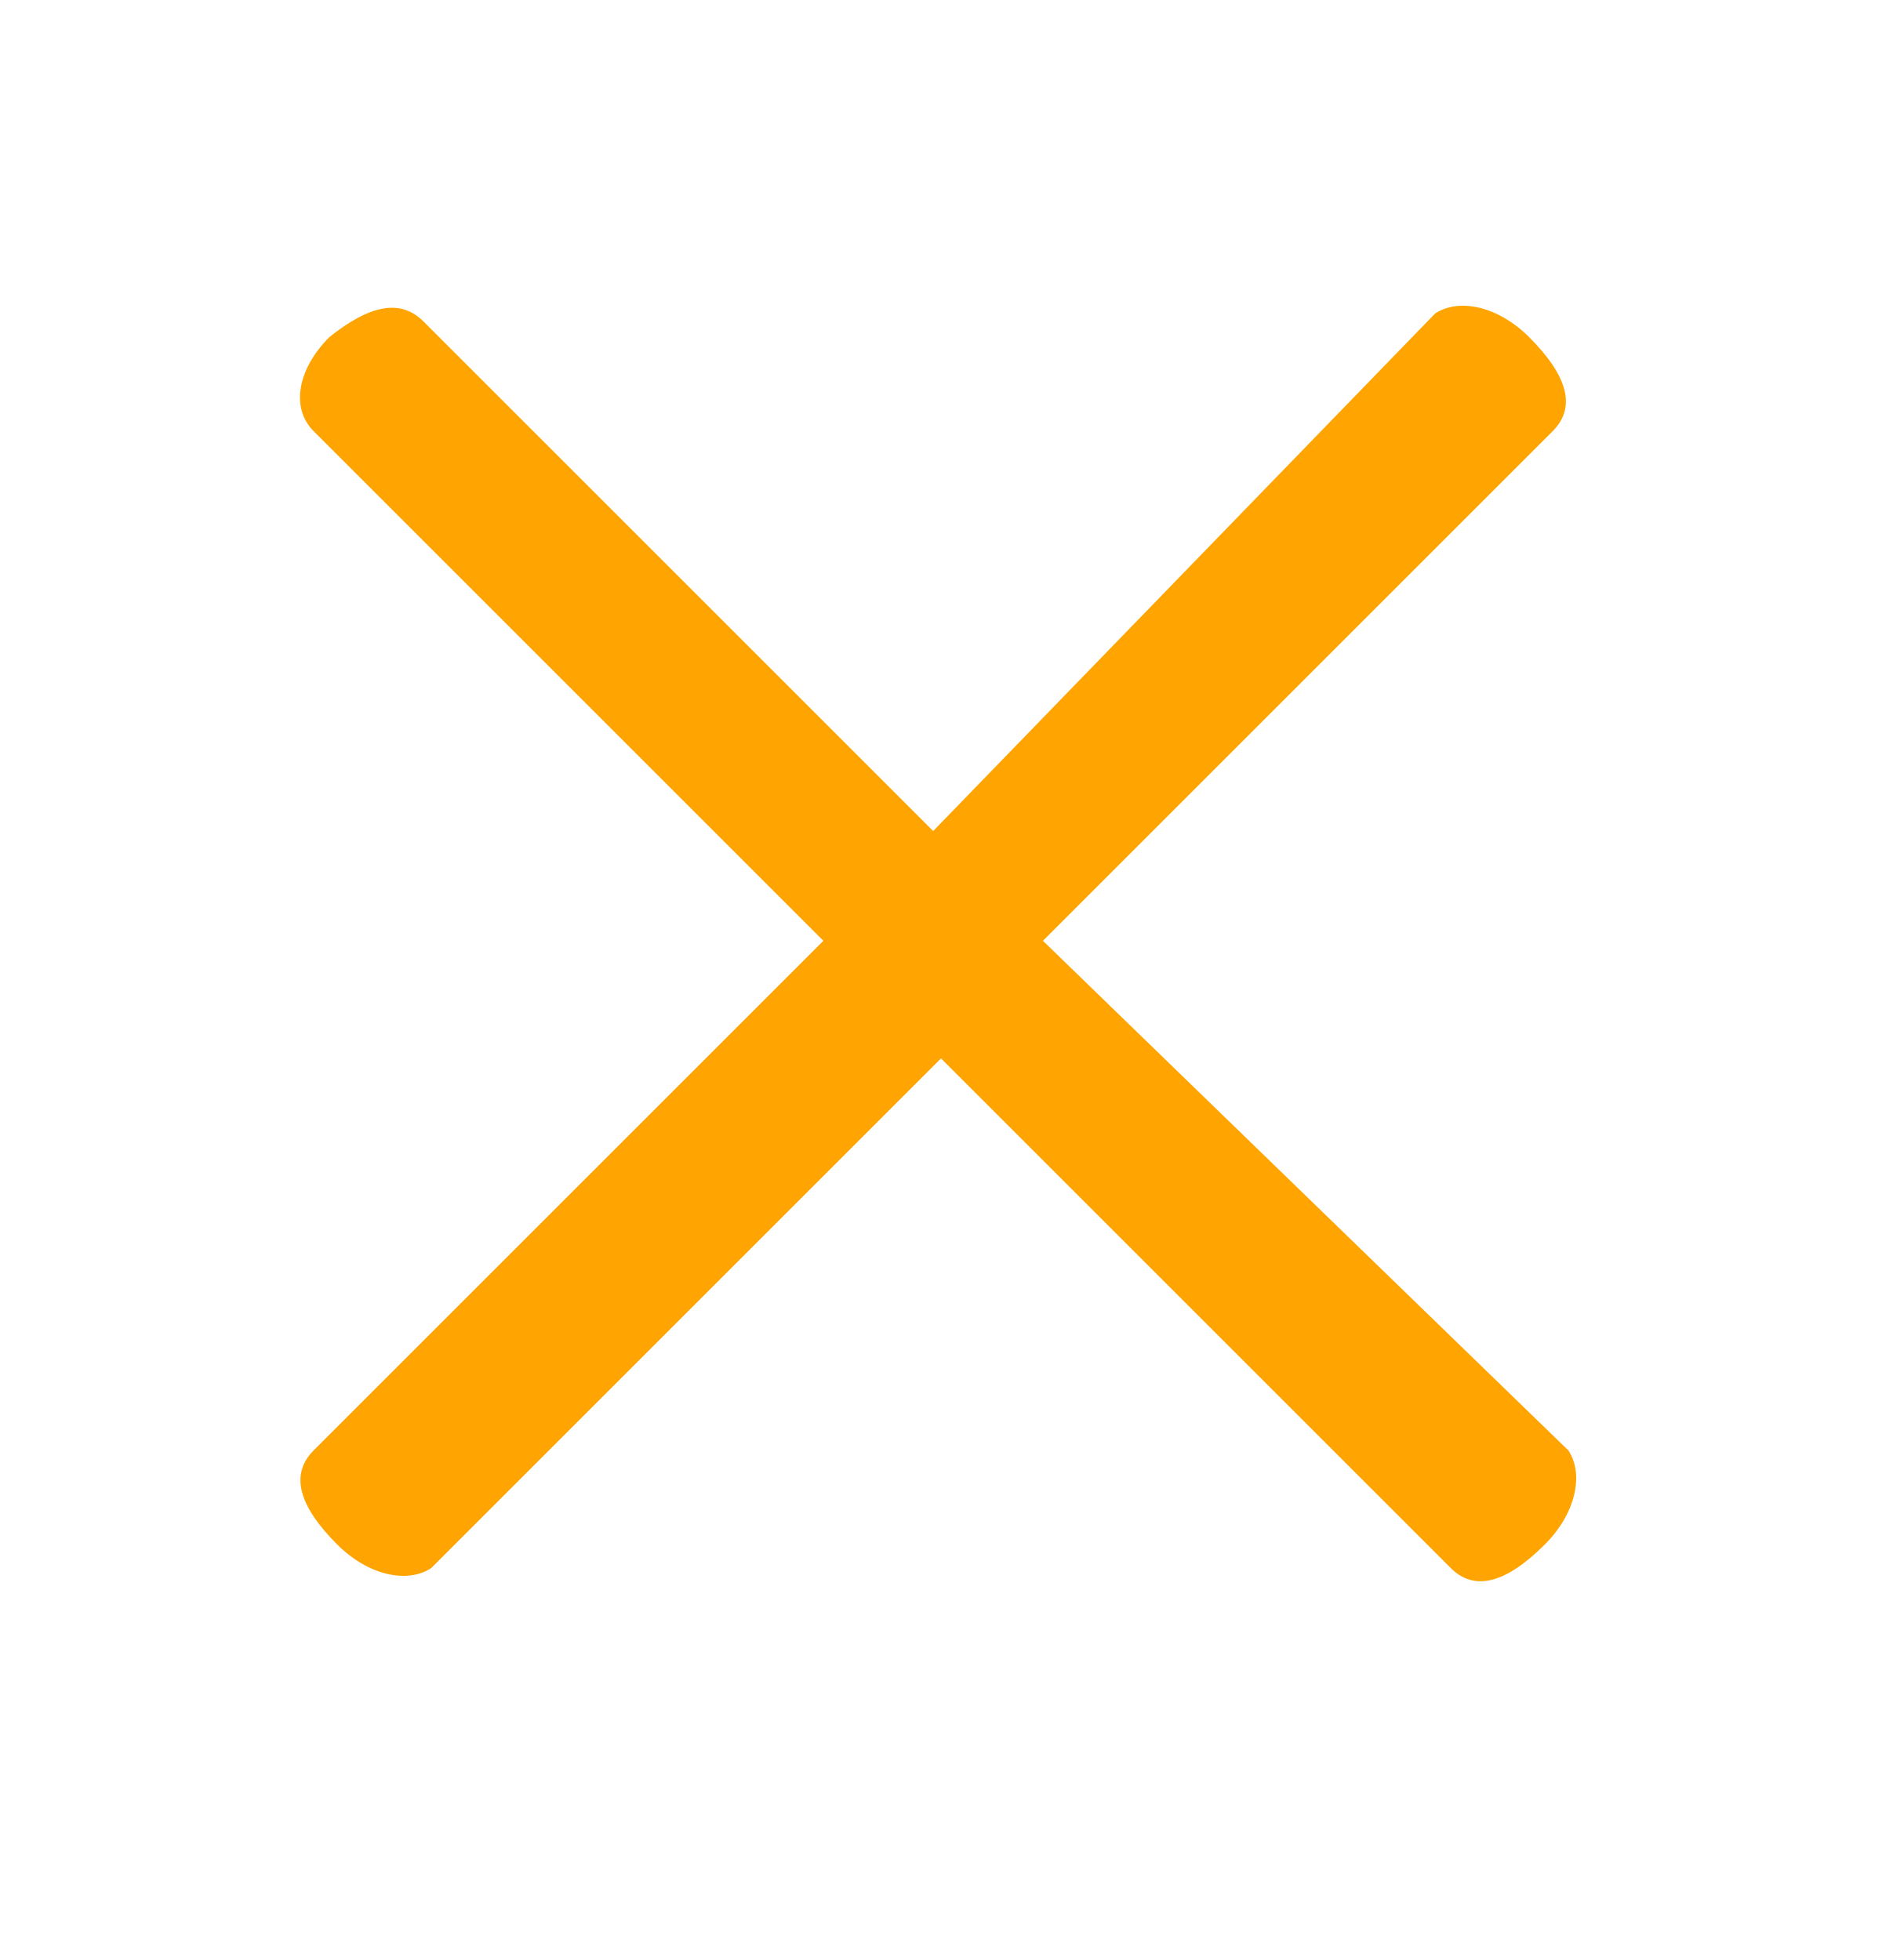
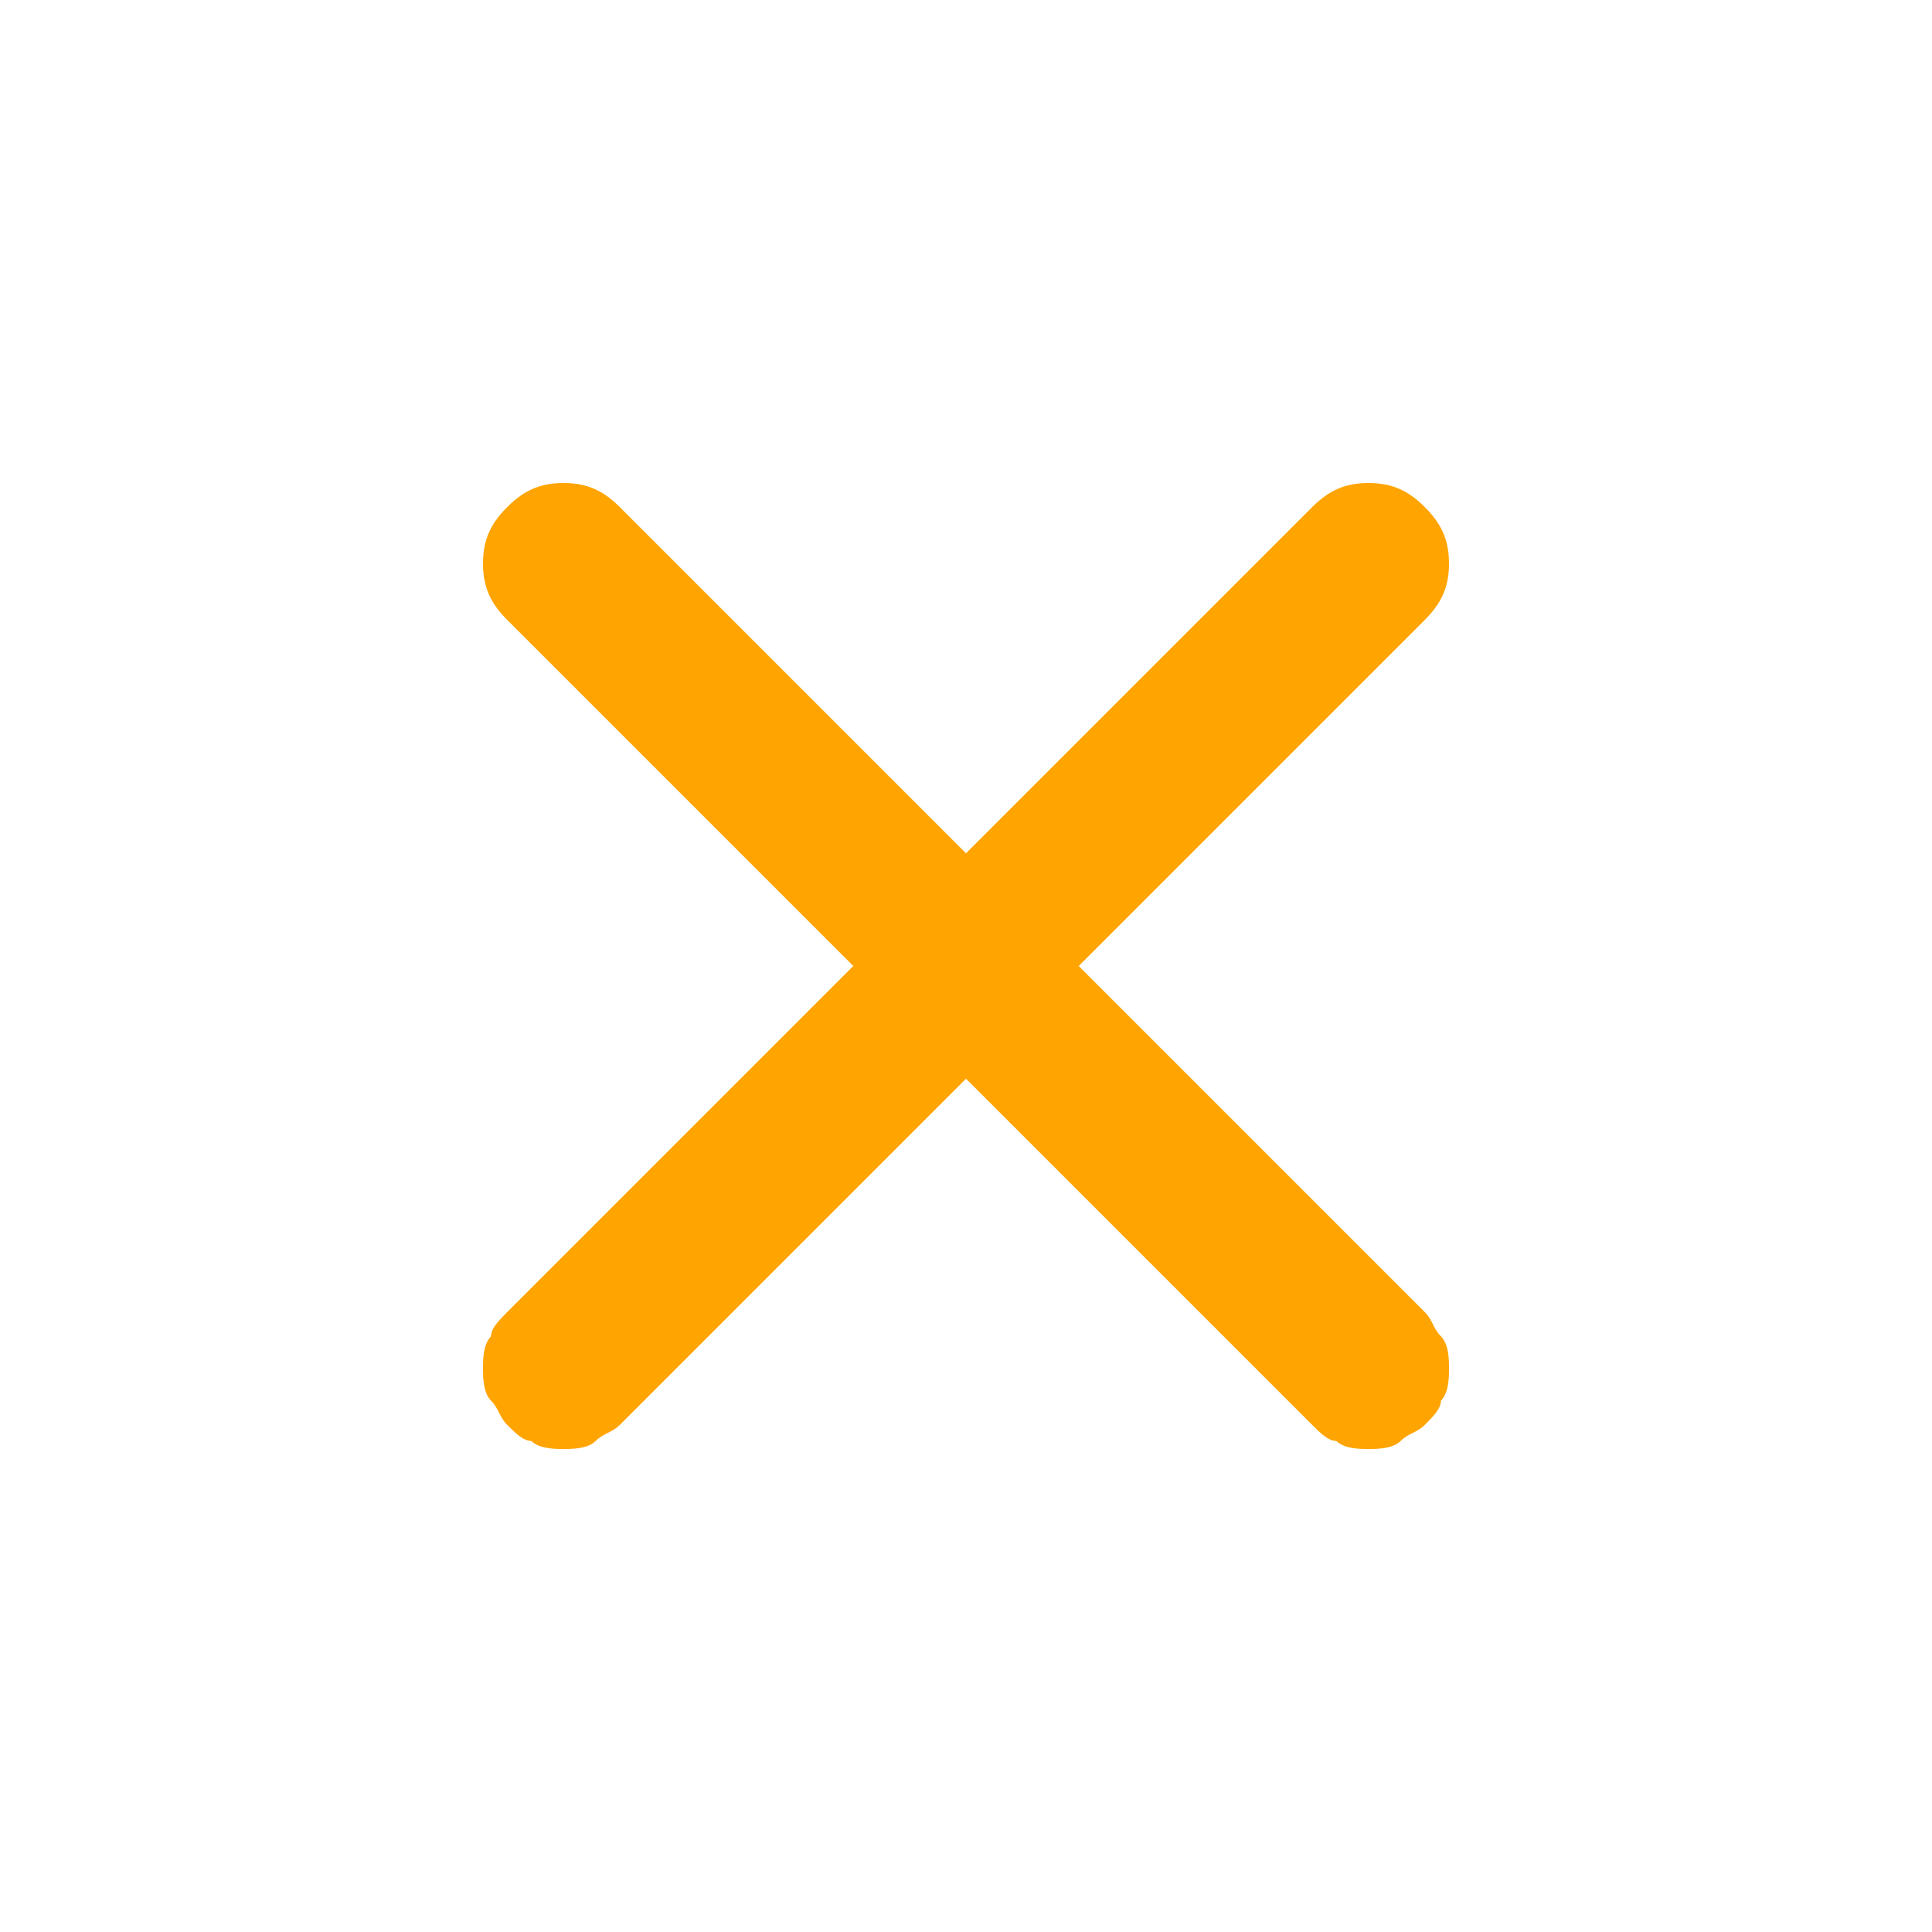
- <svg xmlns="http://www.w3.org/2000/svg" version="1.1" id="Capa_1" x="0px" y="0px" viewBox="0 0 24 25" style="enable-background:new 0 0 24 25;" xml:space="preserve">
+ <svg xmlns="http://www.w3.org/2000/svg" version="1.1" id="Capa_1" x="0px" y="0px" viewBox="0 0 24 24" style="enable-background:new 0 0 24 24;" xml:space="preserve">
  <style type="text/css">
	.st0{fill:#FFA400;}
</style>
-   <path class="st0" d="M13.3,12l6.5-6.5c0.3-0.3,0.2-0.7-0.3-1.2c-0.4-0.4-0.9-0.5-1.2-0.3l-6.4,6.6L5.4,4.1C5.1,3.8,4.7,3.9,4.2,4.3  C3.8,4.7,3.7,5.2,4,5.5l6.5,6.5L4,18.5c-0.3,0.3-0.2,0.7,0.3,1.2c0.4,0.4,0.9,0.5,1.2,0.3l6.5-6.5l6.5,6.5c0.3,0.3,0.7,0.2,1.2-0.3  c0.4-0.4,0.5-0.9,0.3-1.2L13.3,12z" />
+   <path class="st0" d="M13.4,12l4.3-4.3C17.9,7.5,18,7.3,18,7c0-0.3-0.1-0.5-0.3-0.7C17.5,6.1,17.3,6,17,6s-0.5,0.1-0.7,0.3L12,10.6  L7.7,6.3C7.5,6.1,7.3,6,7,6S6.5,6.1,6.3,6.3C6.1,6.5,6,6.7,6,7c0,0.3,0.1,0.5,0.3,0.7l4.3,4.3l-4.3,4.3c-0.1,0.1-0.2,0.2-0.2,0.3  C6,16.7,6,16.9,6,17c0,0.1,0,0.3,0.1,0.4c0.1,0.1,0.1,0.2,0.2,0.3c0.1,0.1,0.2,0.2,0.3,0.2C6.7,18,6.9,18,7,18s0.3,0,0.4-0.1  c0.1-0.1,0.2-0.1,0.3-0.2l4.3-4.3l4.3,4.3c0.1,0.1,0.2,0.2,0.3,0.2C16.7,18,16.9,18,17,18s0.3,0,0.4-0.1c0.1-0.1,0.2-0.1,0.3-0.2  c0.1-0.1,0.2-0.2,0.2-0.3C18,17.3,18,17.1,18,17c0-0.1,0-0.3-0.1-0.4c-0.1-0.1-0.1-0.2-0.2-0.3L13.4,12z" />
</svg>
